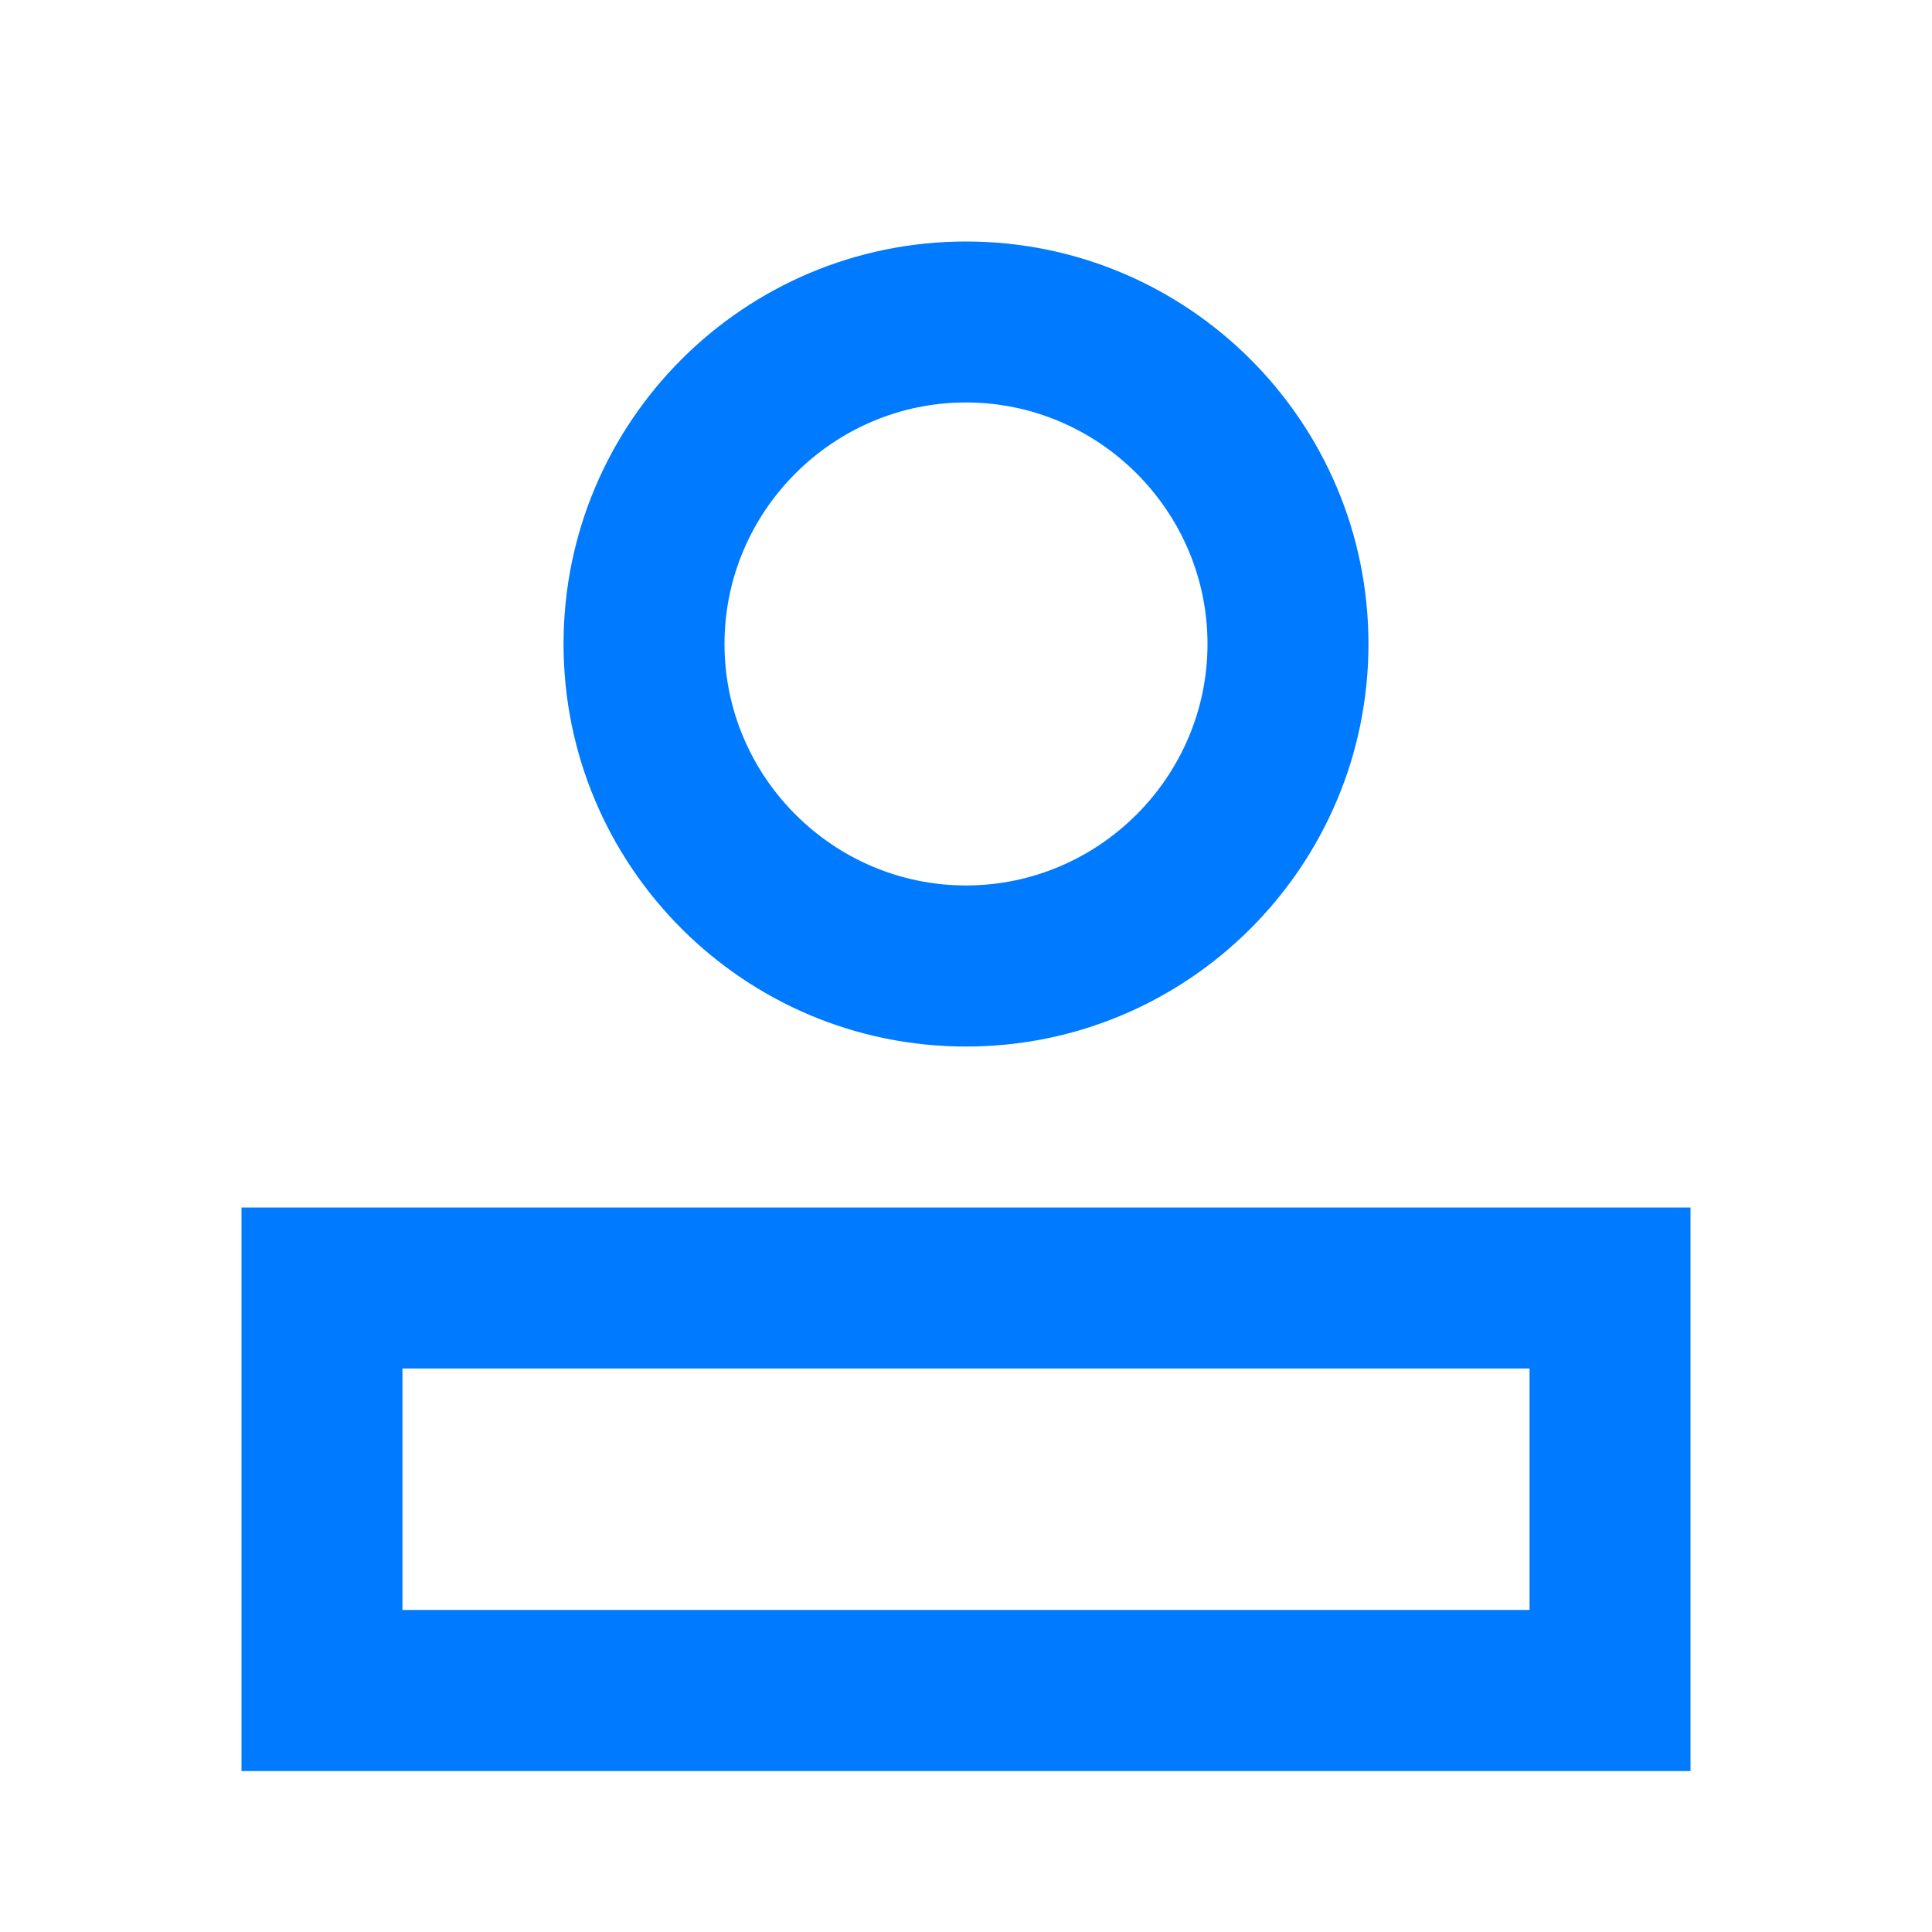
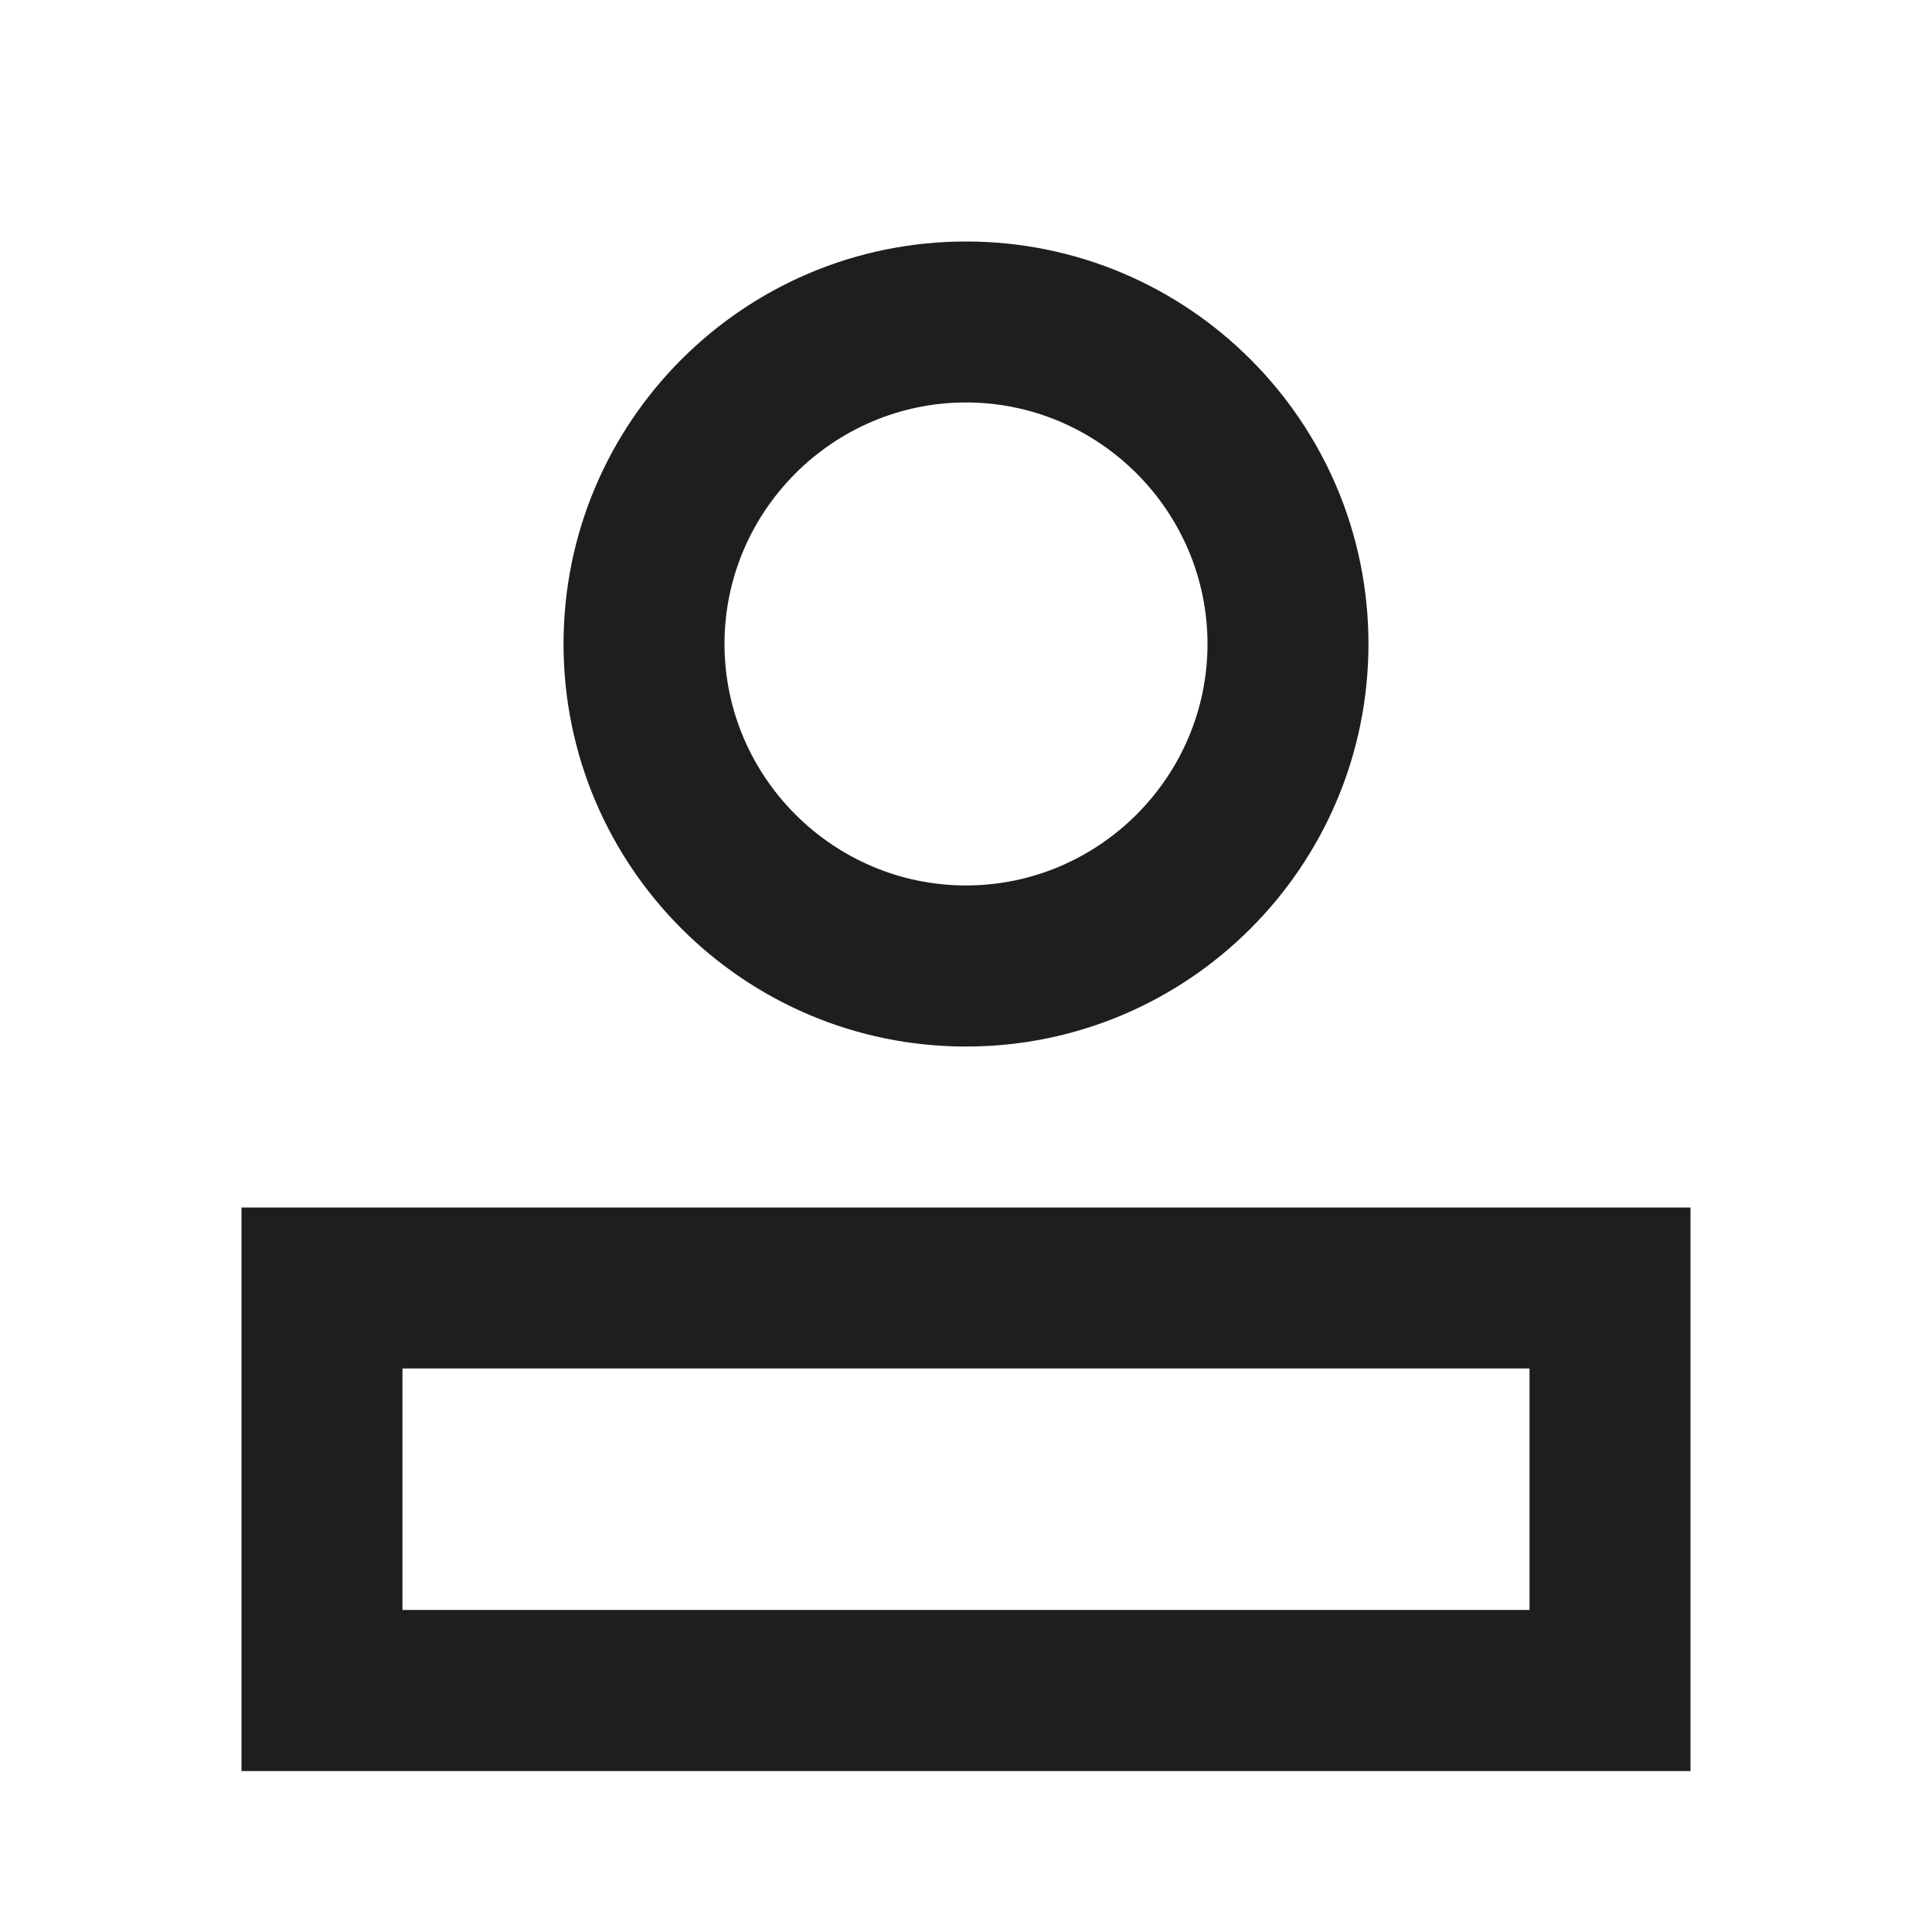
<svg xmlns="http://www.w3.org/2000/svg" width="16" height="16" viewBox="0 0 16 16" fill="none">
-   <path fill-rule="evenodd" clip-rule="evenodd" d="M11.333 5.333C11.333 7.173 9.84 8.667 8 8.667C6.16 8.667 4.667 7.173 4.667 5.333C4.667 3.493 6.16 2 8 2C9.84 2 11.333 3.493 11.333 5.333ZM10 5.333C10 4.233 9.1 3.333 8 3.333C6.9 3.333 6 4.233 6 5.333C6 6.433 6.9 7.333 8 7.333C9.1 7.333 10 6.433 10 5.333ZM2 14.667V10H14V14.667H2ZM3.333 11.333V13.333H12.667V11.333H3.333Z" fill="#007aff" />
+   <path fill-rule="evenodd" clip-rule="evenodd" d="M11.333 5.333C11.333 7.173 9.84 8.667 8 8.667C6.16 8.667 4.667 7.173 4.667 5.333C4.667 3.493 6.16 2 8 2C9.84 2 11.333 3.493 11.333 5.333ZM10 5.333C10 4.233 9.1 3.333 8 3.333C6.9 3.333 6 4.233 6 5.333C6 6.433 6.9 7.333 8 7.333C9.1 7.333 10 6.433 10 5.333ZM2 14.667V10H14V14.667H2ZM3.333 11.333V13.333H12.667V11.333H3.333Z" fill="#1e1e1e" />
</svg>
